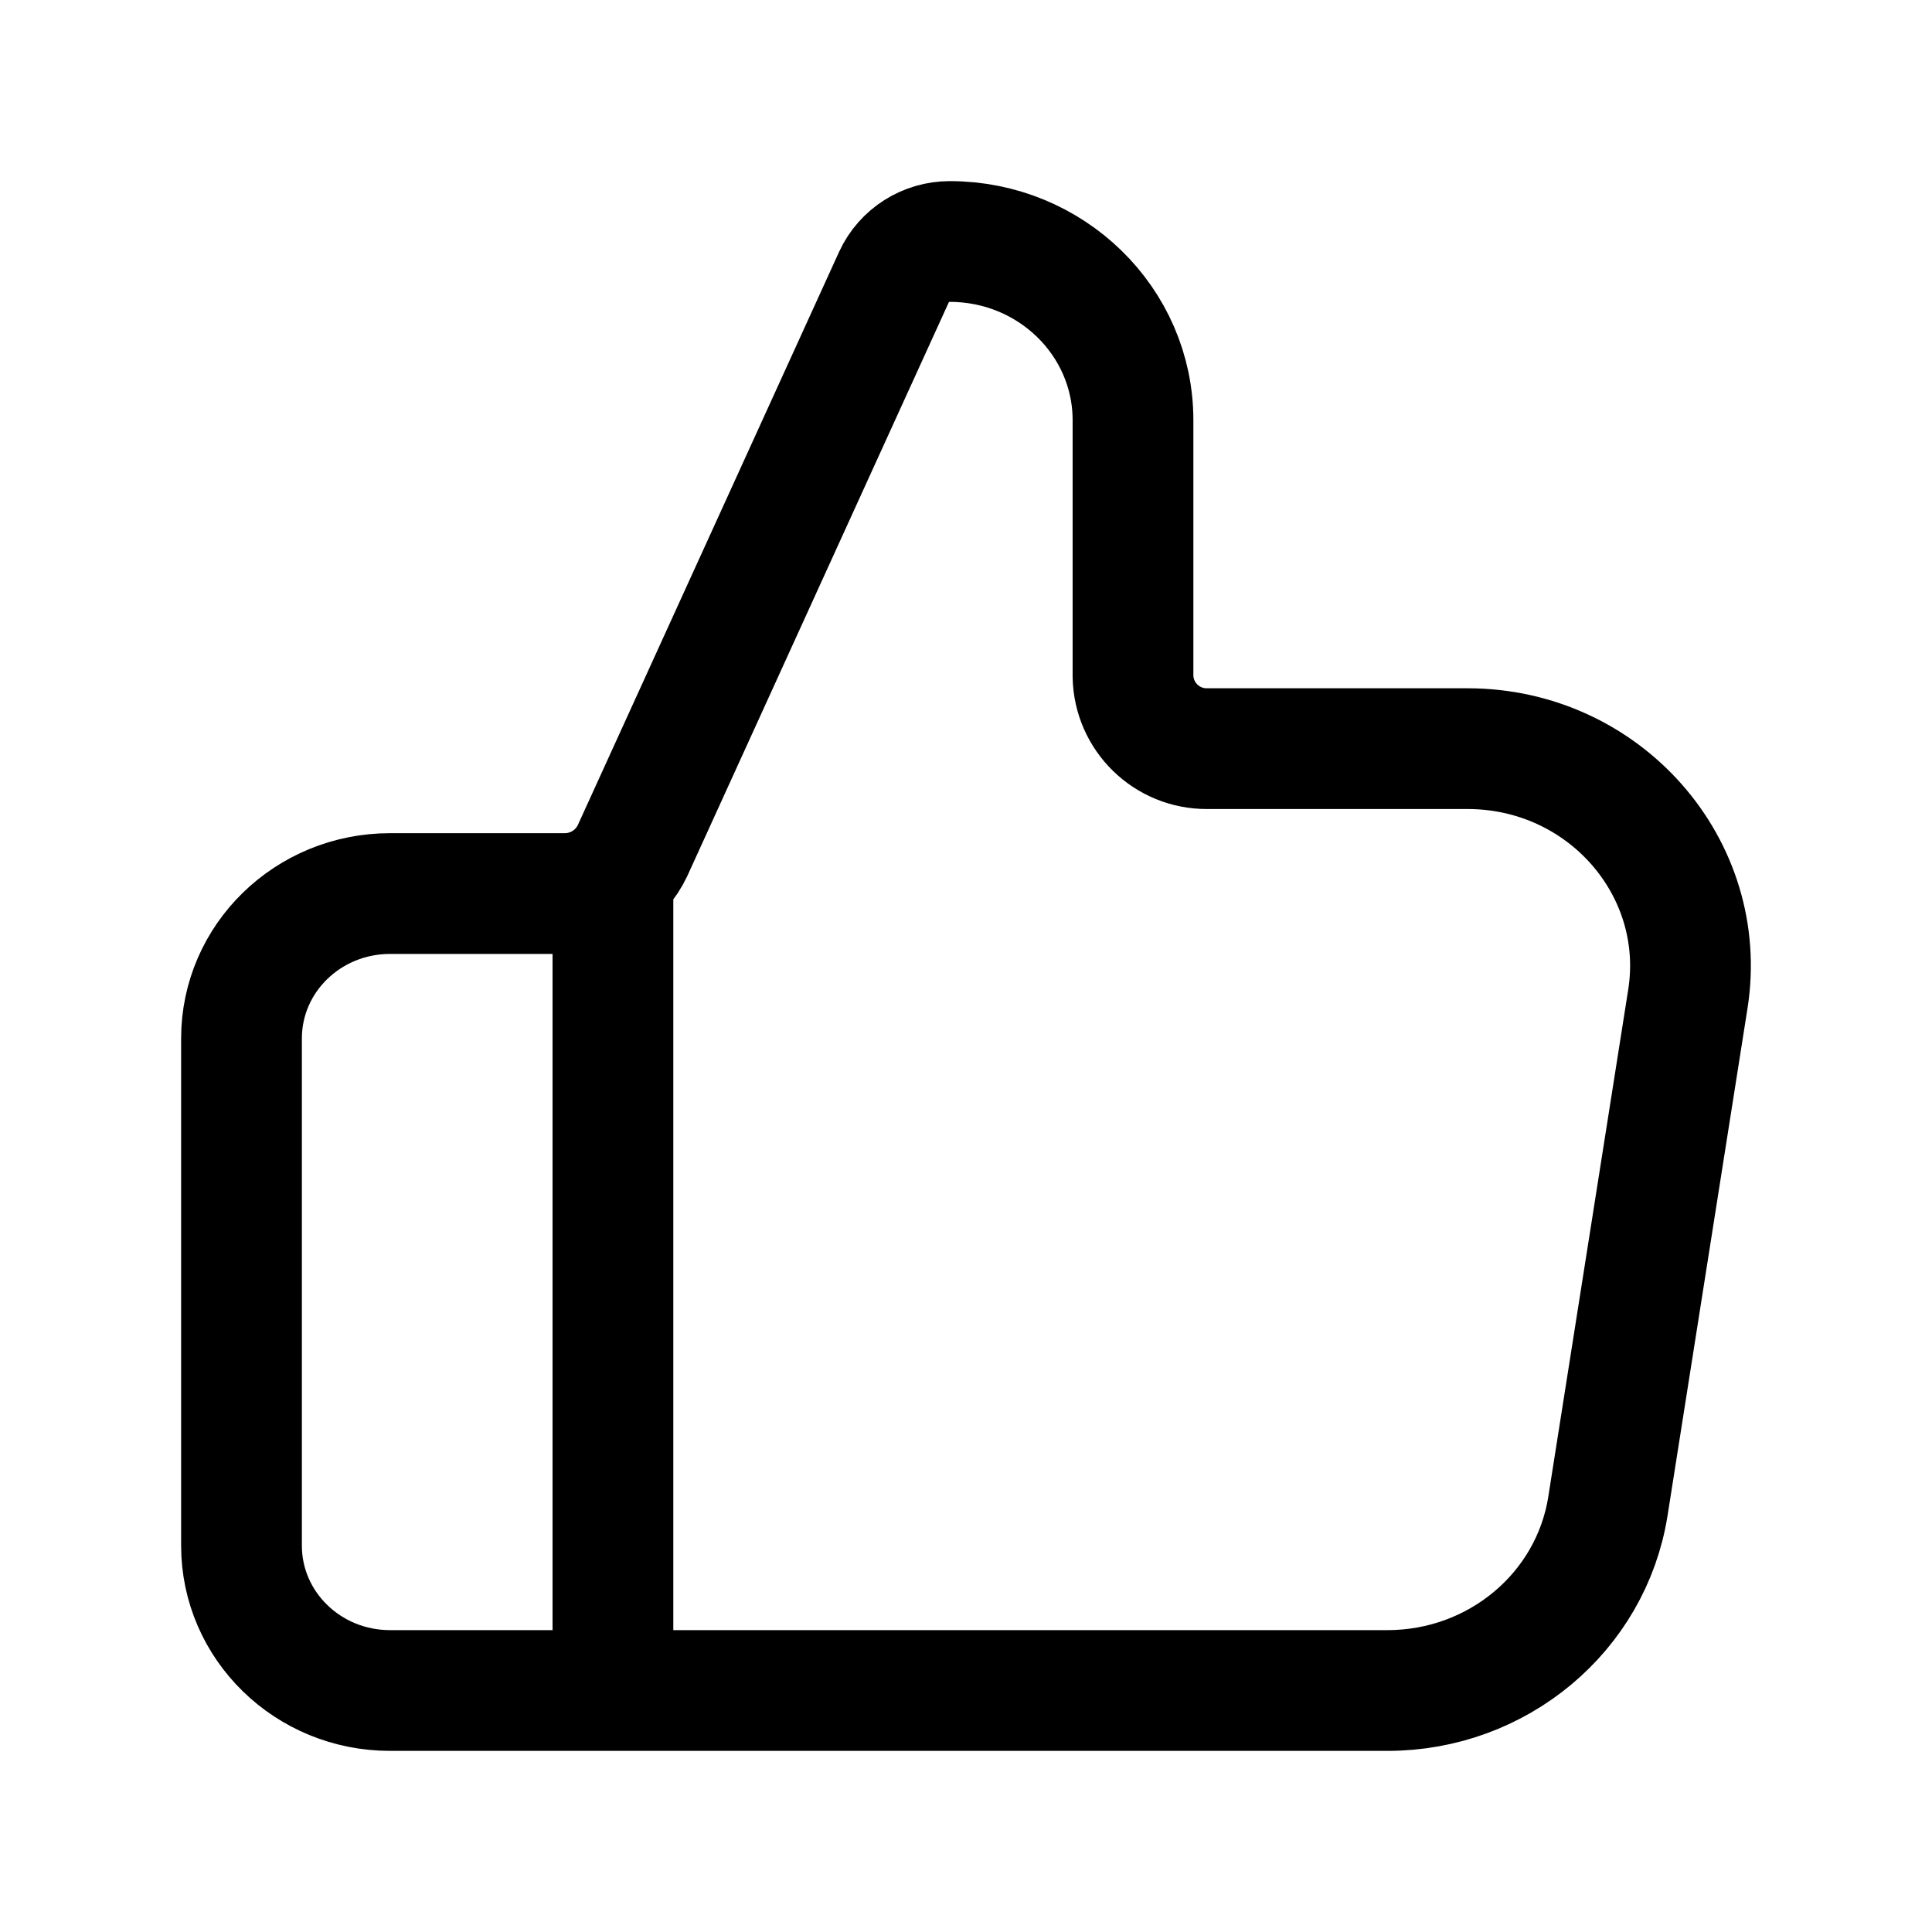
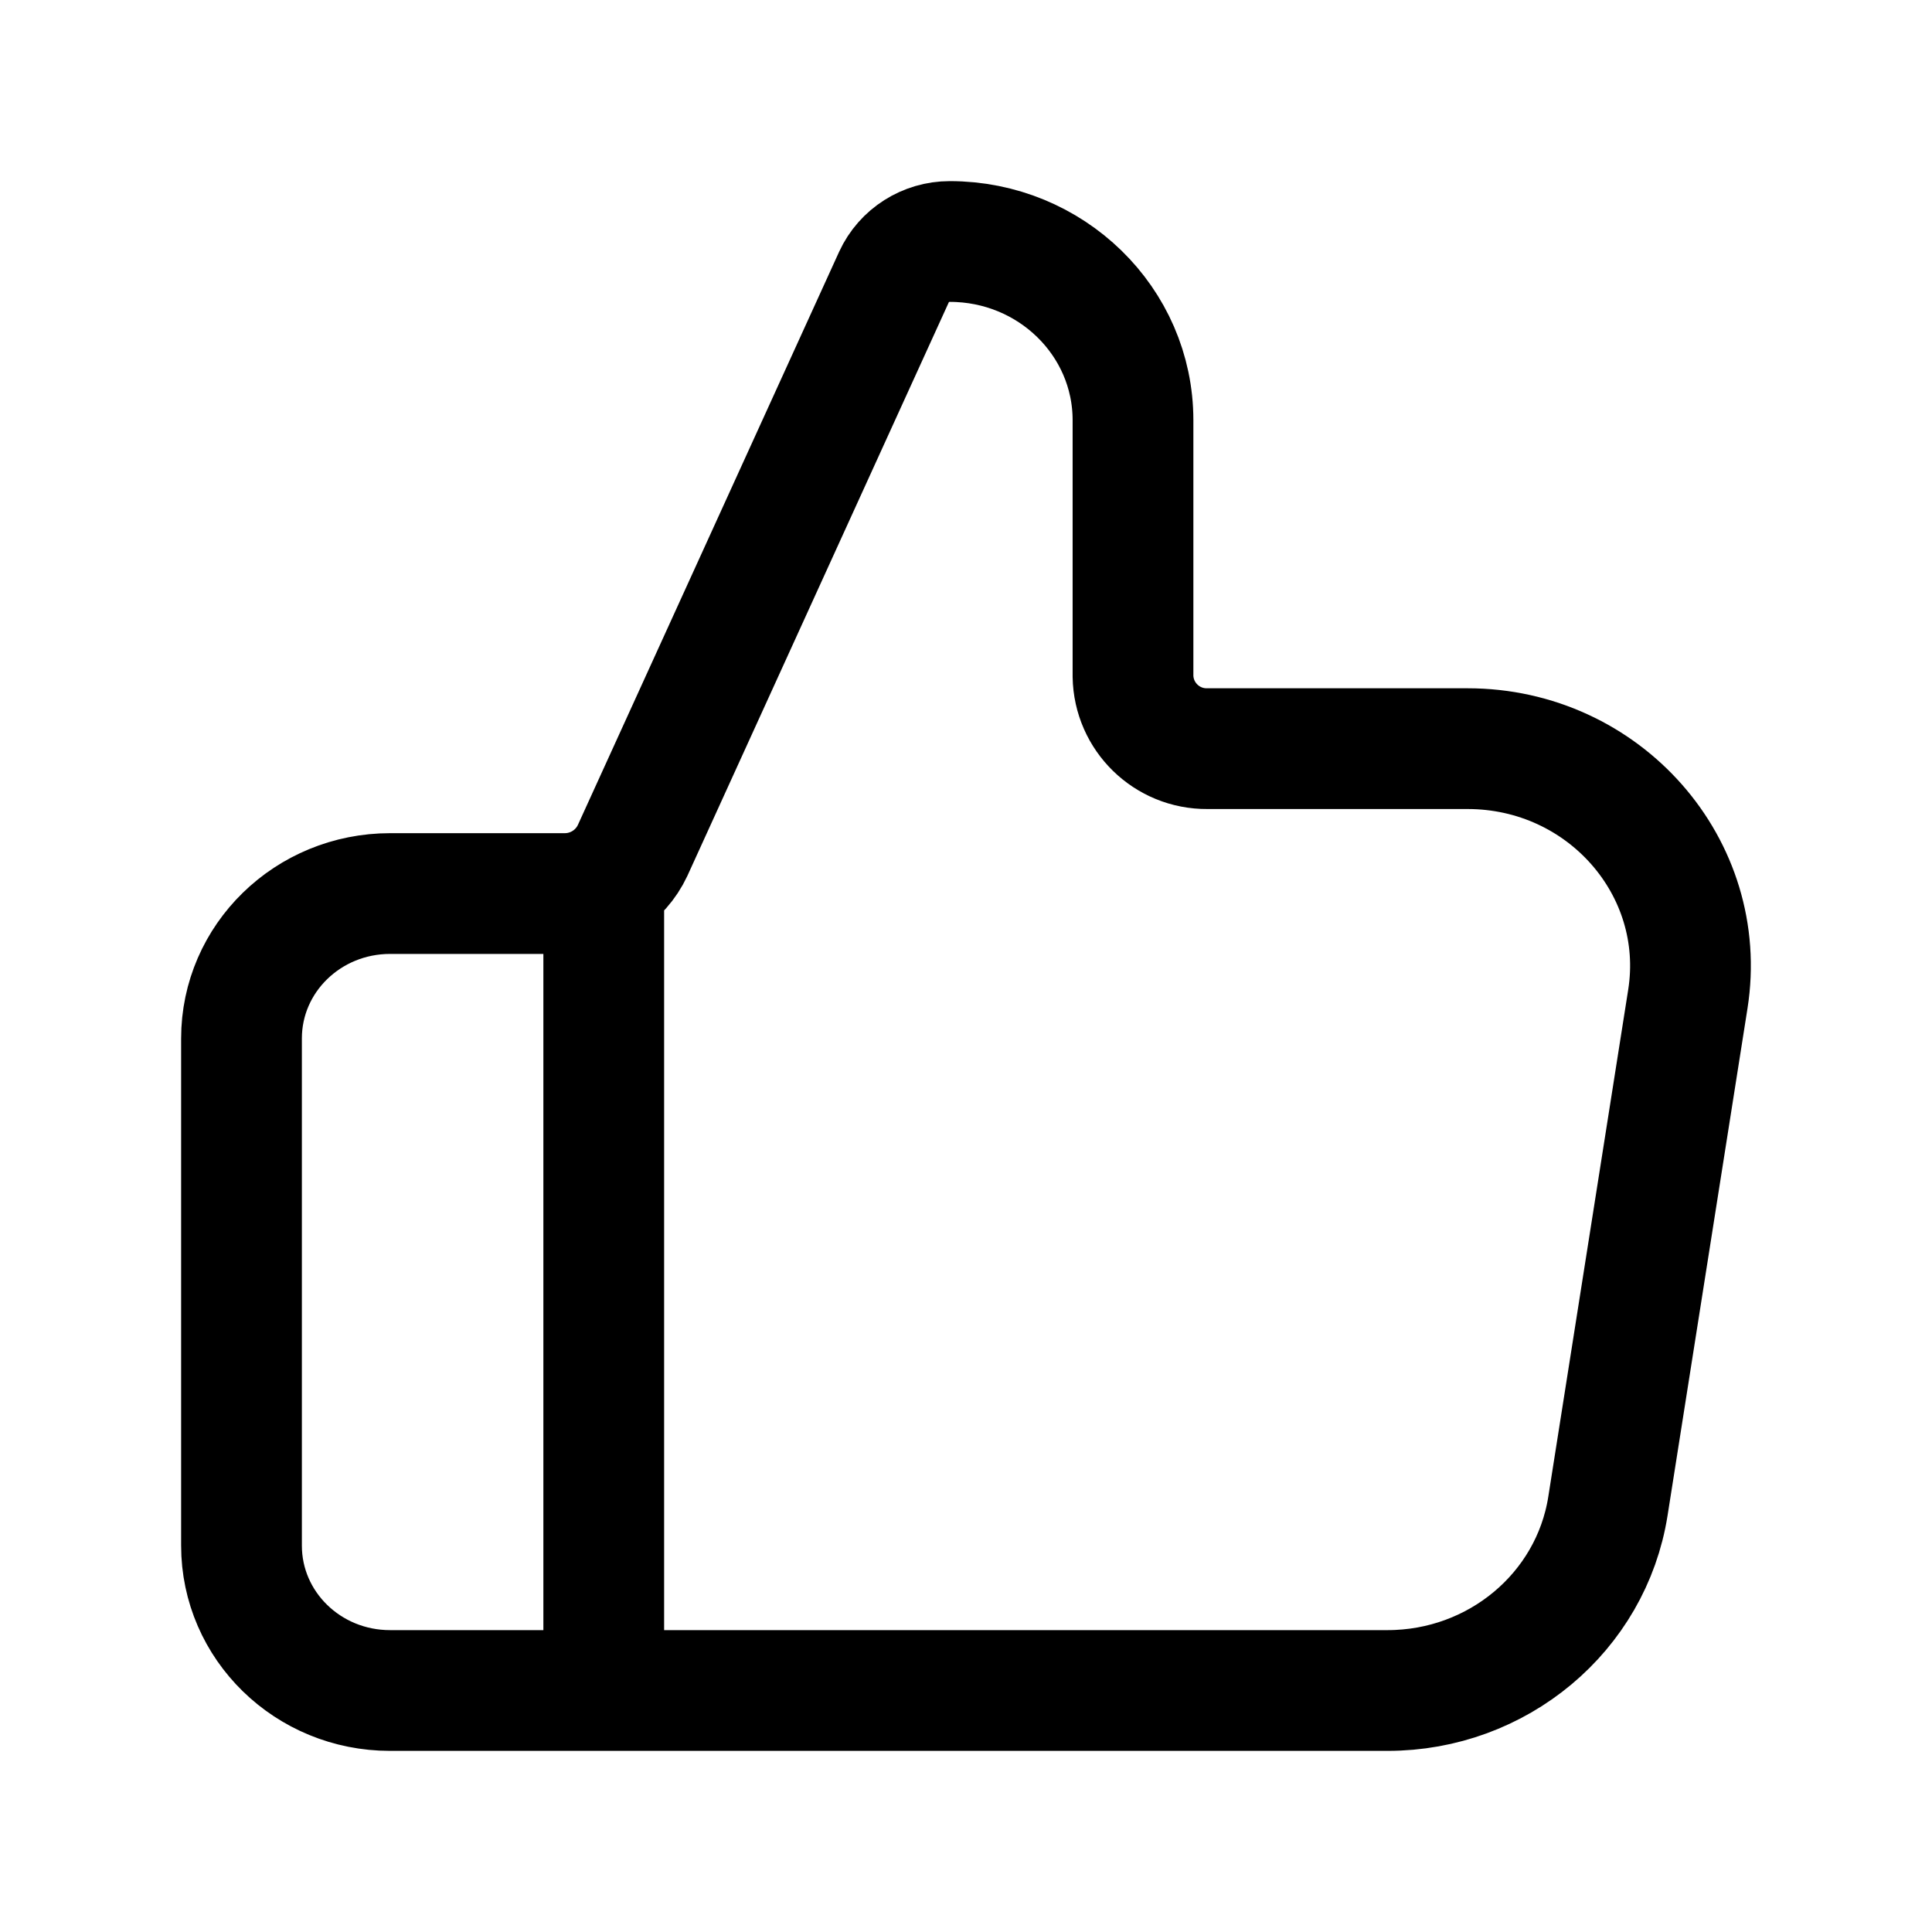
<svg xmlns="http://www.w3.org/2000/svg" fill="none" viewBox="0 0 16 16">
-   <path stroke="currentColor" stroke-linecap="round" stroke-linejoin="round" d="M5.076 14V7.256M2 8.6v4.2c0 .663.55 1.2 1.23 1.2h8.261c.911 0 1.686-.648 1.825-1.526l.662-4.2c.172-1.09-.693-2.074-1.824-2.074H9.998a.61.61 0 0 1-.615-.6V3.48c0-.818-.68-1.48-1.517-1.48-.2 0-.38.115-.462.293l-2.165 4.75a.62.62 0 0 1-.563.357H3.231C2.55 7.4 2 7.937 2 8.6" />
+   <path stroke="currentColor" stroke-linecap="round" stroke-linejoin="round" d="M5 14V7.31M2 8.6v4.2c0 .663.55 1.2 1.23 1.2h8.261c.911 0 1.686-.648 1.825-1.526l.662-4.2c.172-1.09-.693-2.074-1.824-2.074H9.998a.61.61 0 0 1-.615-.6V3.48c0-.818-.68-1.48-1.517-1.48-.2 0-.38.115-.462.293l-2.165 4.75a.62.62 0 0 1-.563.357H3.231C2.55 7.4 2 7.937 2 8.6" />
</svg>
